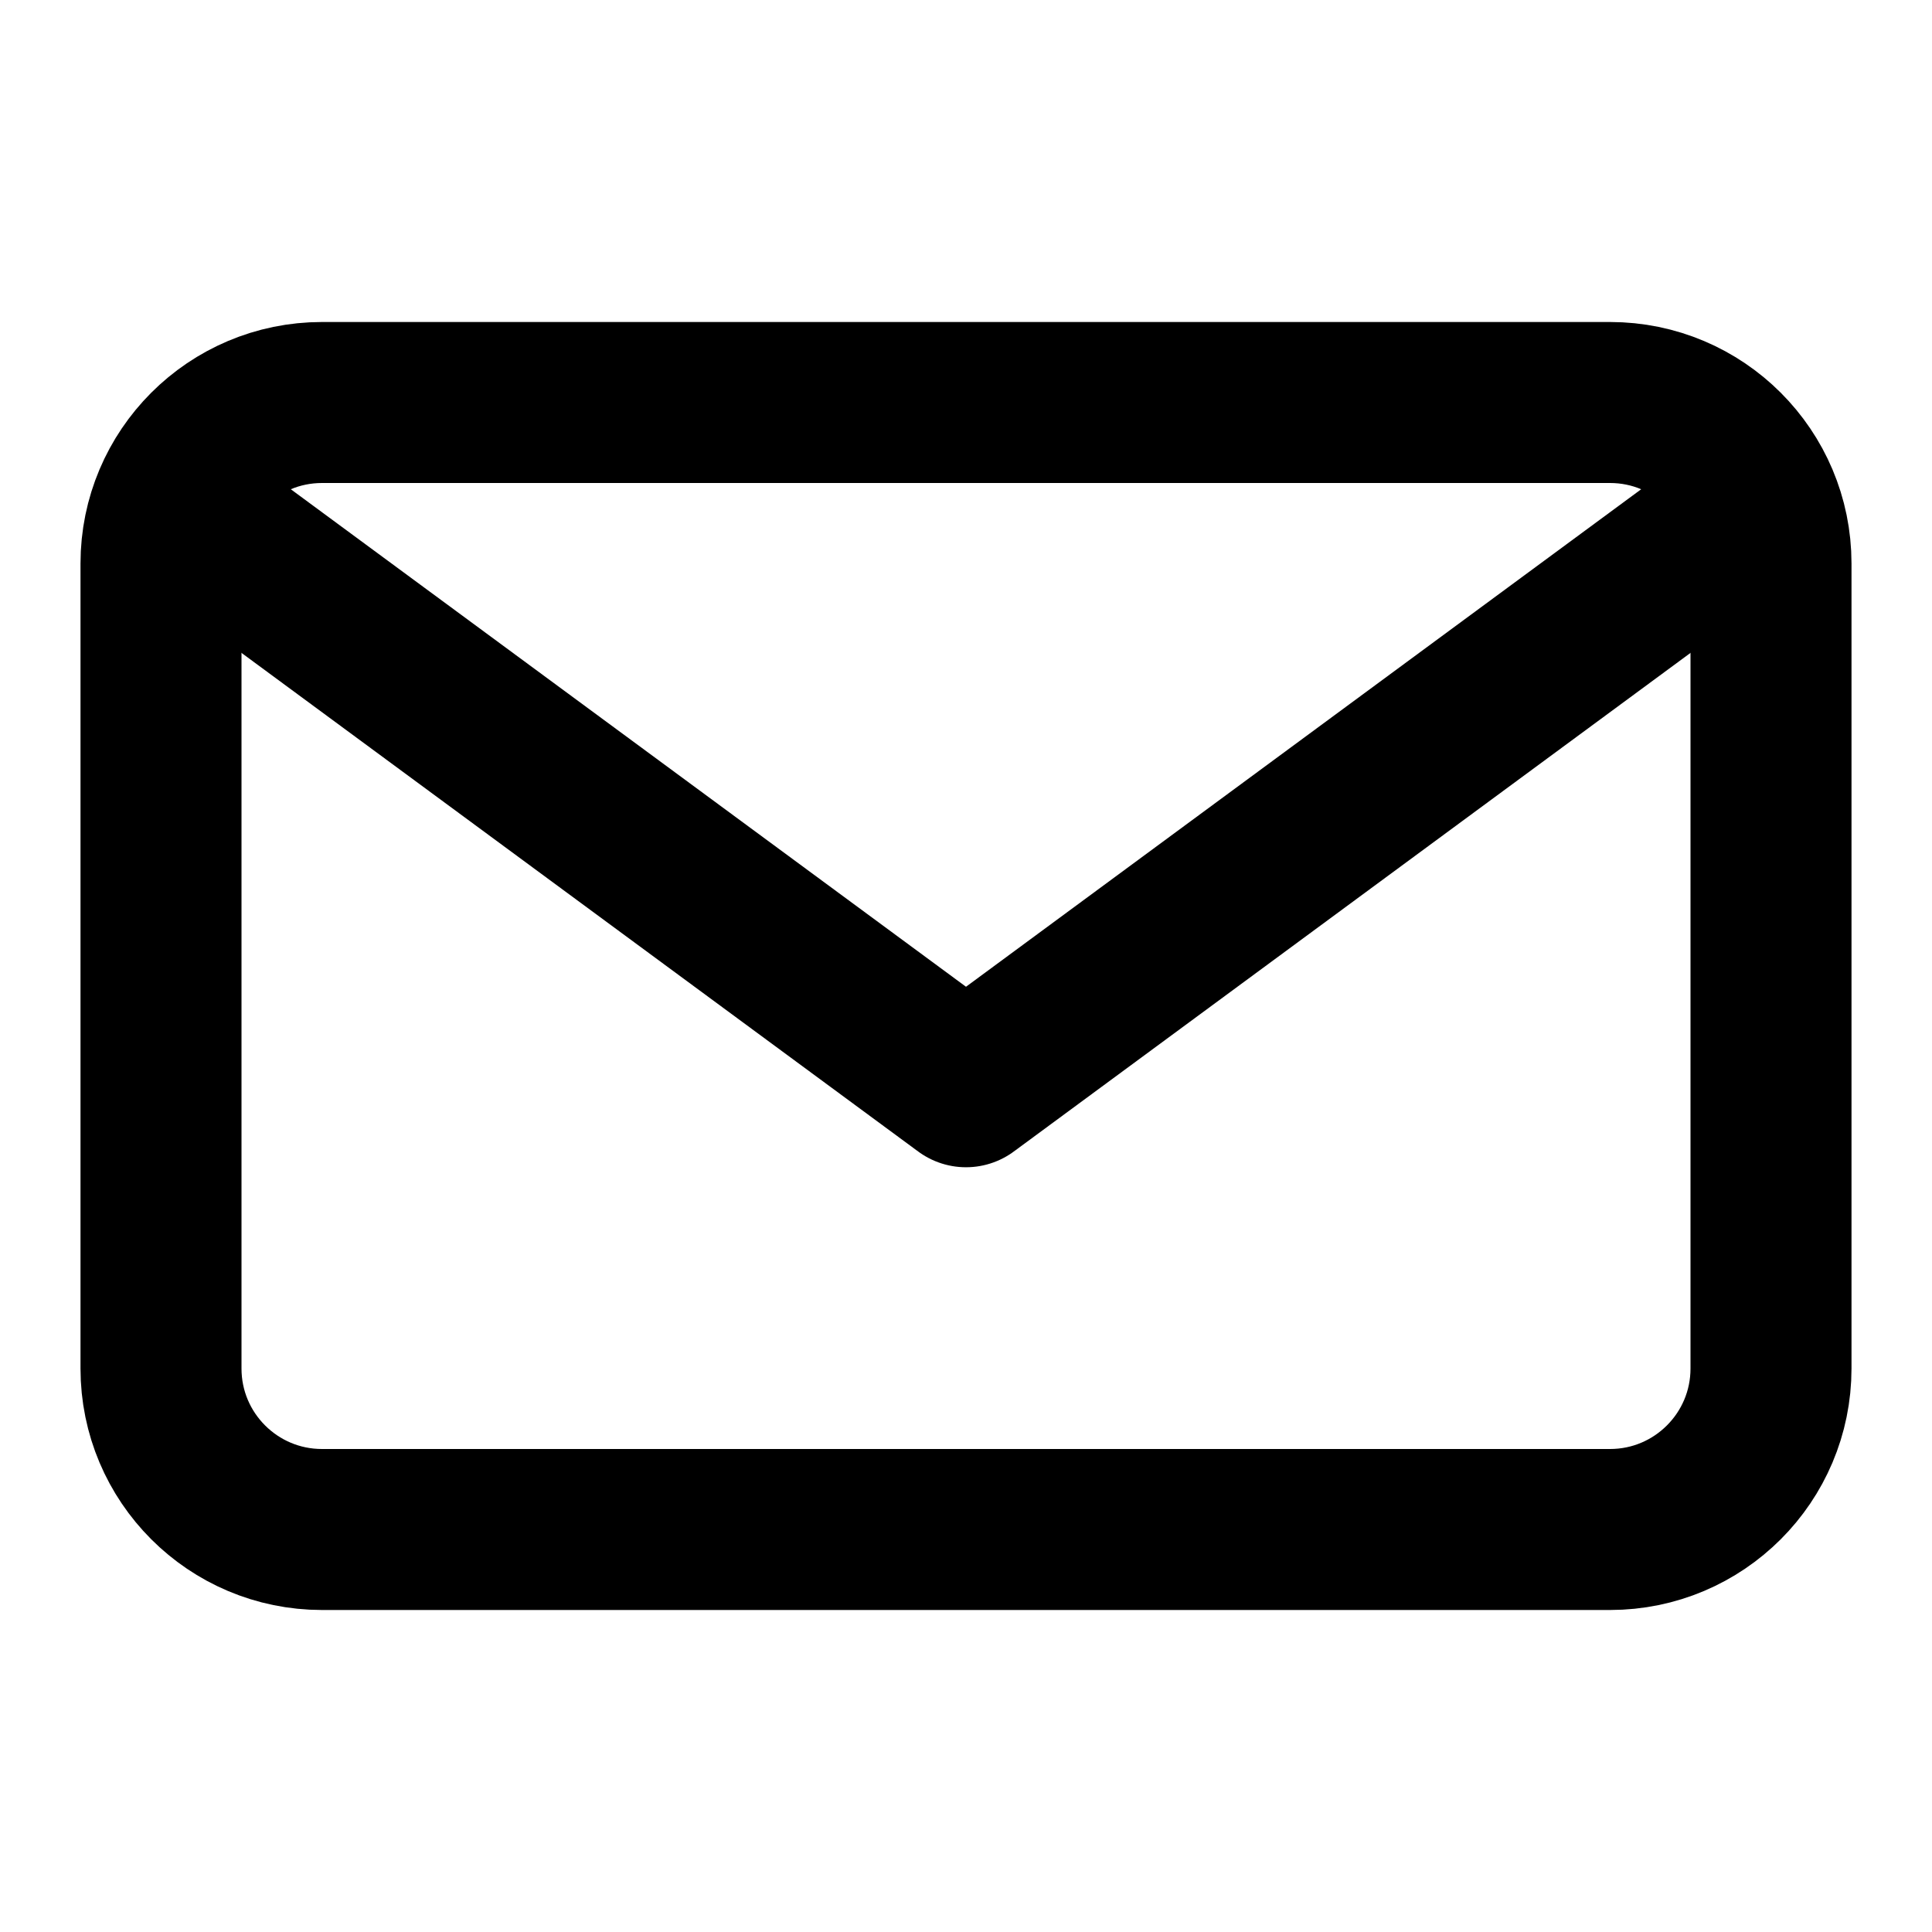
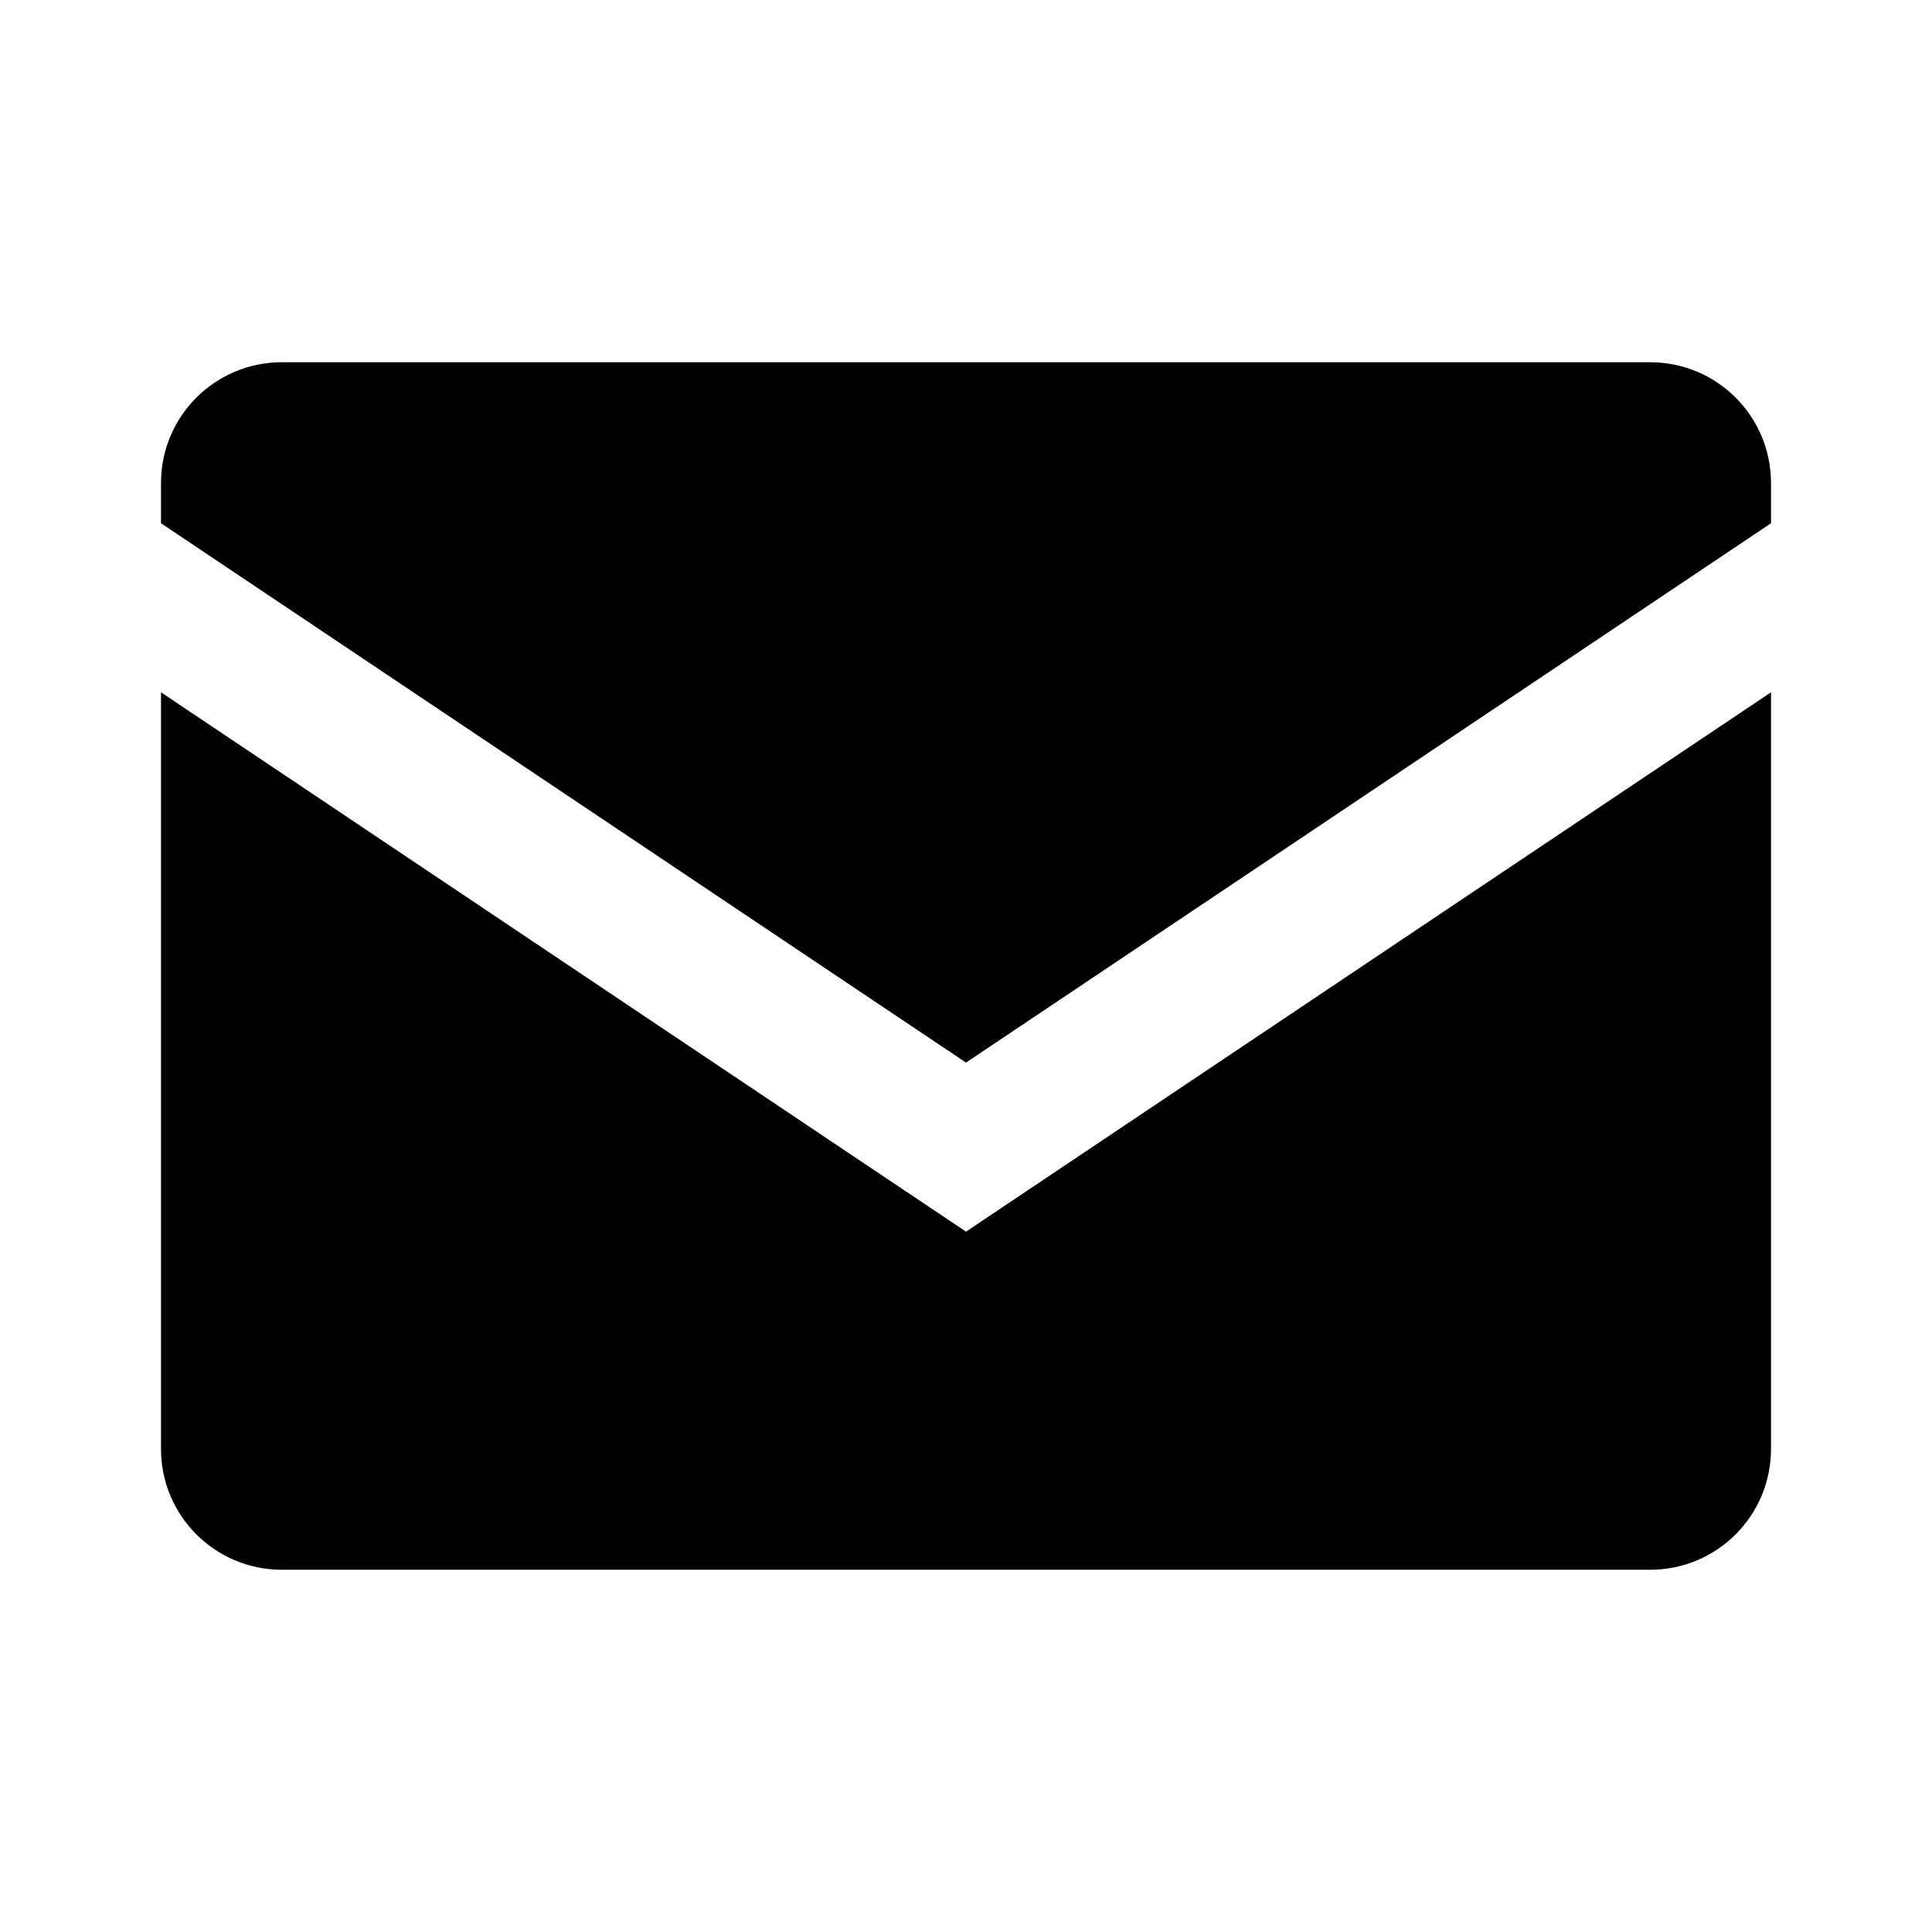
<svg xmlns="http://www.w3.org/2000/svg" viewBox="0 0 24 24" width="24" height="24">
-   <rect x="2" y="5" width="20" height="14" rx="2" fill="none" stroke="currentColor" stroke-width="2" />
-   <path d="M2.5 6.5 L12 13.5 L21.5 6.5" fill="none" stroke="currentColor" stroke-width="2" stroke-linecap="round" stroke-linejoin="round" />
+   <path d="M2 6.5 L12 13.2 L22 6.5 V6 A1.5 1.5 0 0 0 20.5 4.5 H3.5 A1.5 1.5 0 0 0 2 6 Z" fill="currentColor" />
+   <path d="M2 8.6 V18 A1.5 1.5 0 0 0 3.5 19.5 H20.5 A1.5 1.5 0 0 0 22 18 V8.6 L12 15.3 Z" fill="currentColor" />
</svg>
